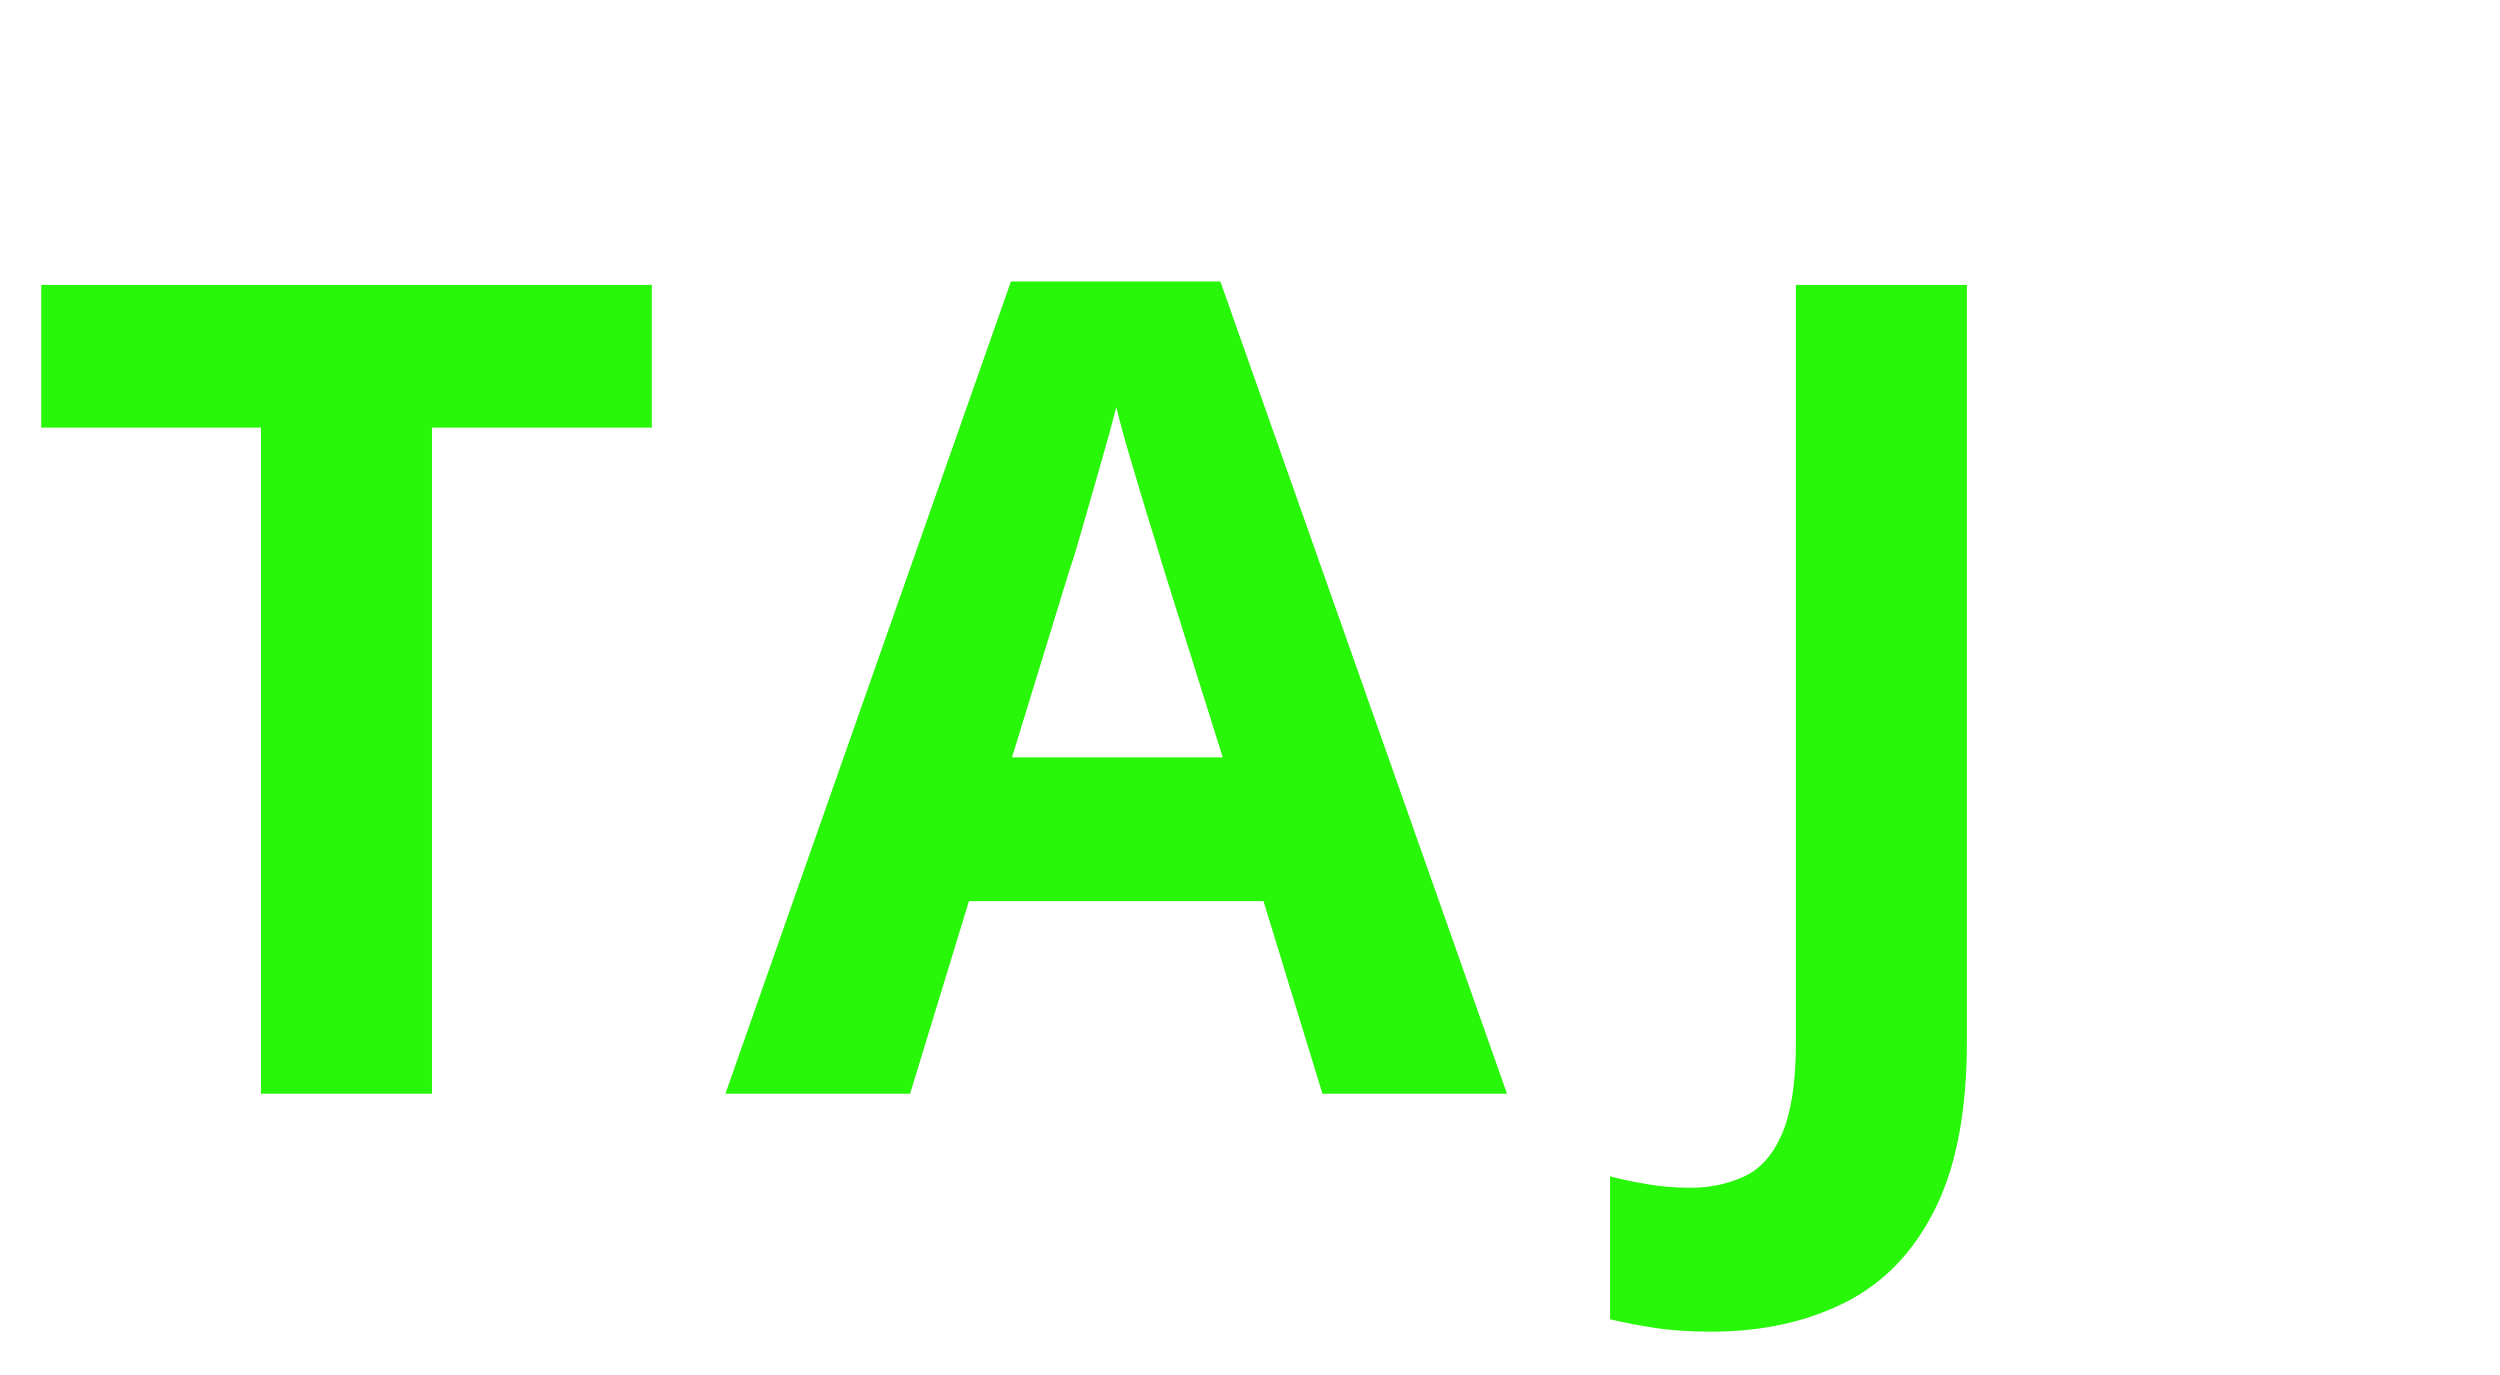
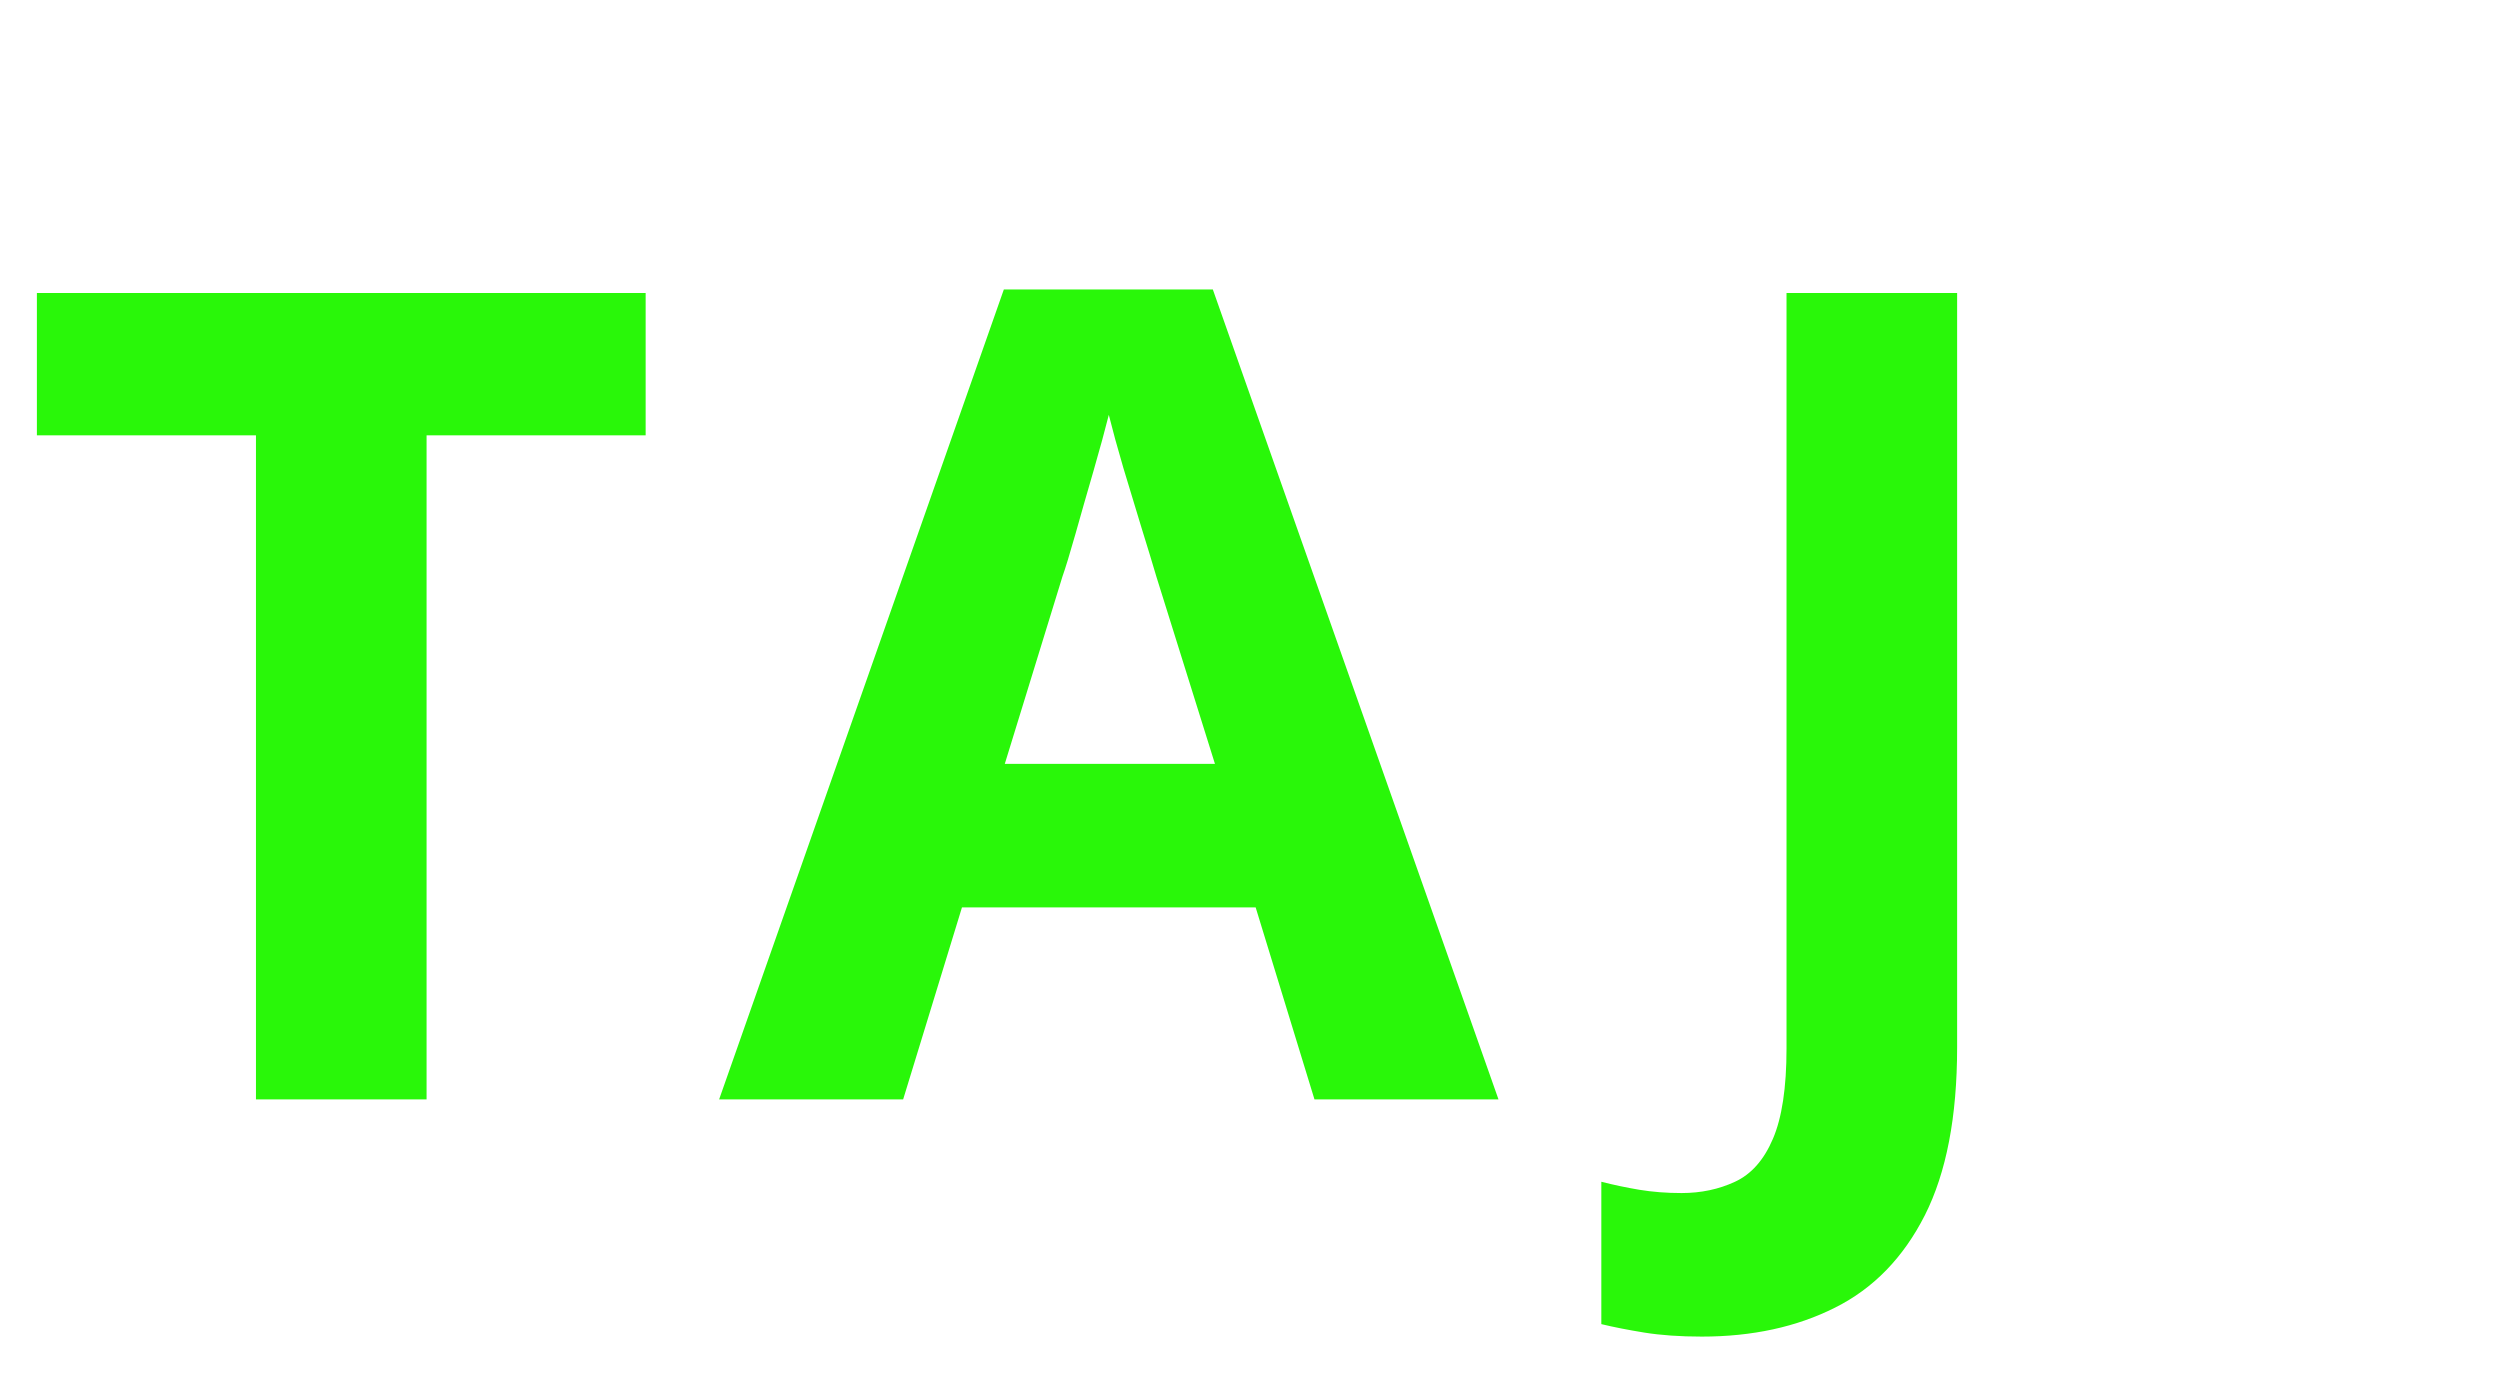
- <svg xmlns="http://www.w3.org/2000/svg" width="320" height="176" viewBox="0 0 320 176">
-   <text id="TAJ" transform="translate(161 140)" fill="#29f709" font-size="145" font-family="MontserratAlternates-Bold, Montserrat Alternates" font-weight="700" letter-spacing="0.115em">
-     <tspan x="-158.63" y="0">TAJ</tspan>
+ <svg xmlns="http://www.w3.org/2000/svg" width="166" height="92" viewBox="0 0 166 92">
+   <text id="TAJ" transform="translate(83 73)" fill="#29f709" font-size="75" font-family="MontserratAlternates-Bold, Montserrat Alternates" font-weight="700" letter-spacing="0.115em">
+     <tspan x="-82.05" y="0">TAJ</tspan>
  </text>
</svg>
